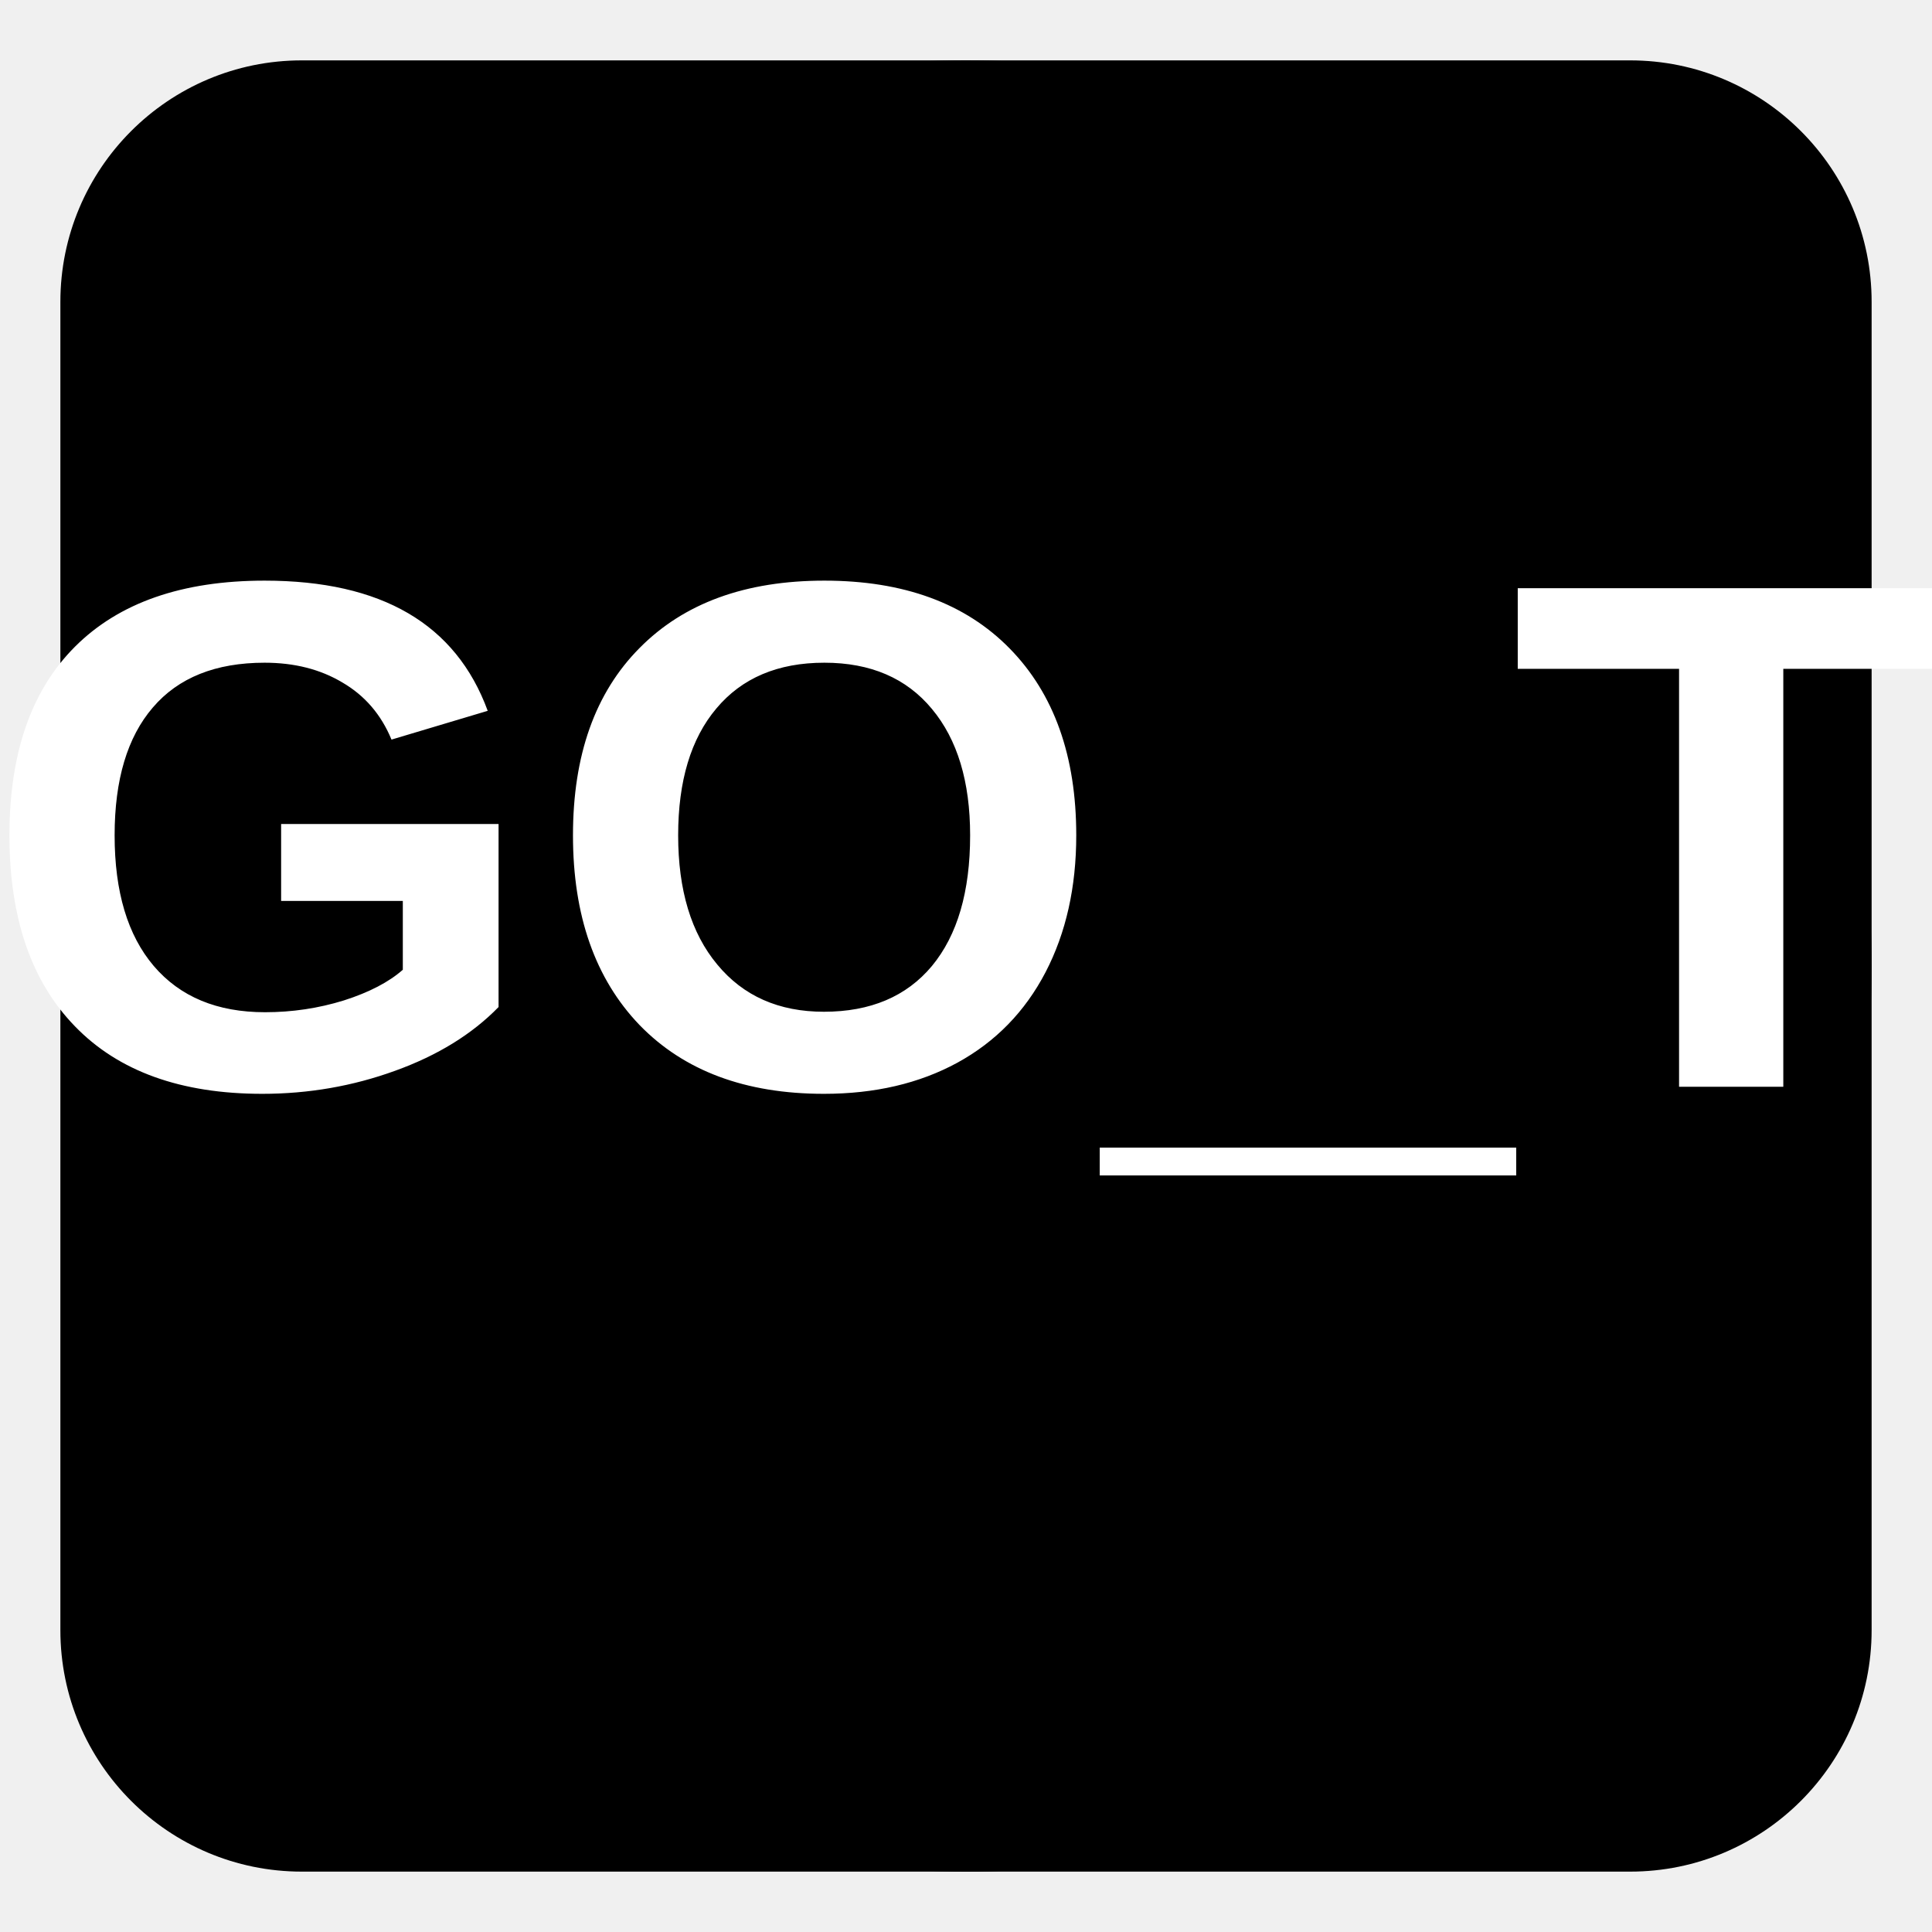
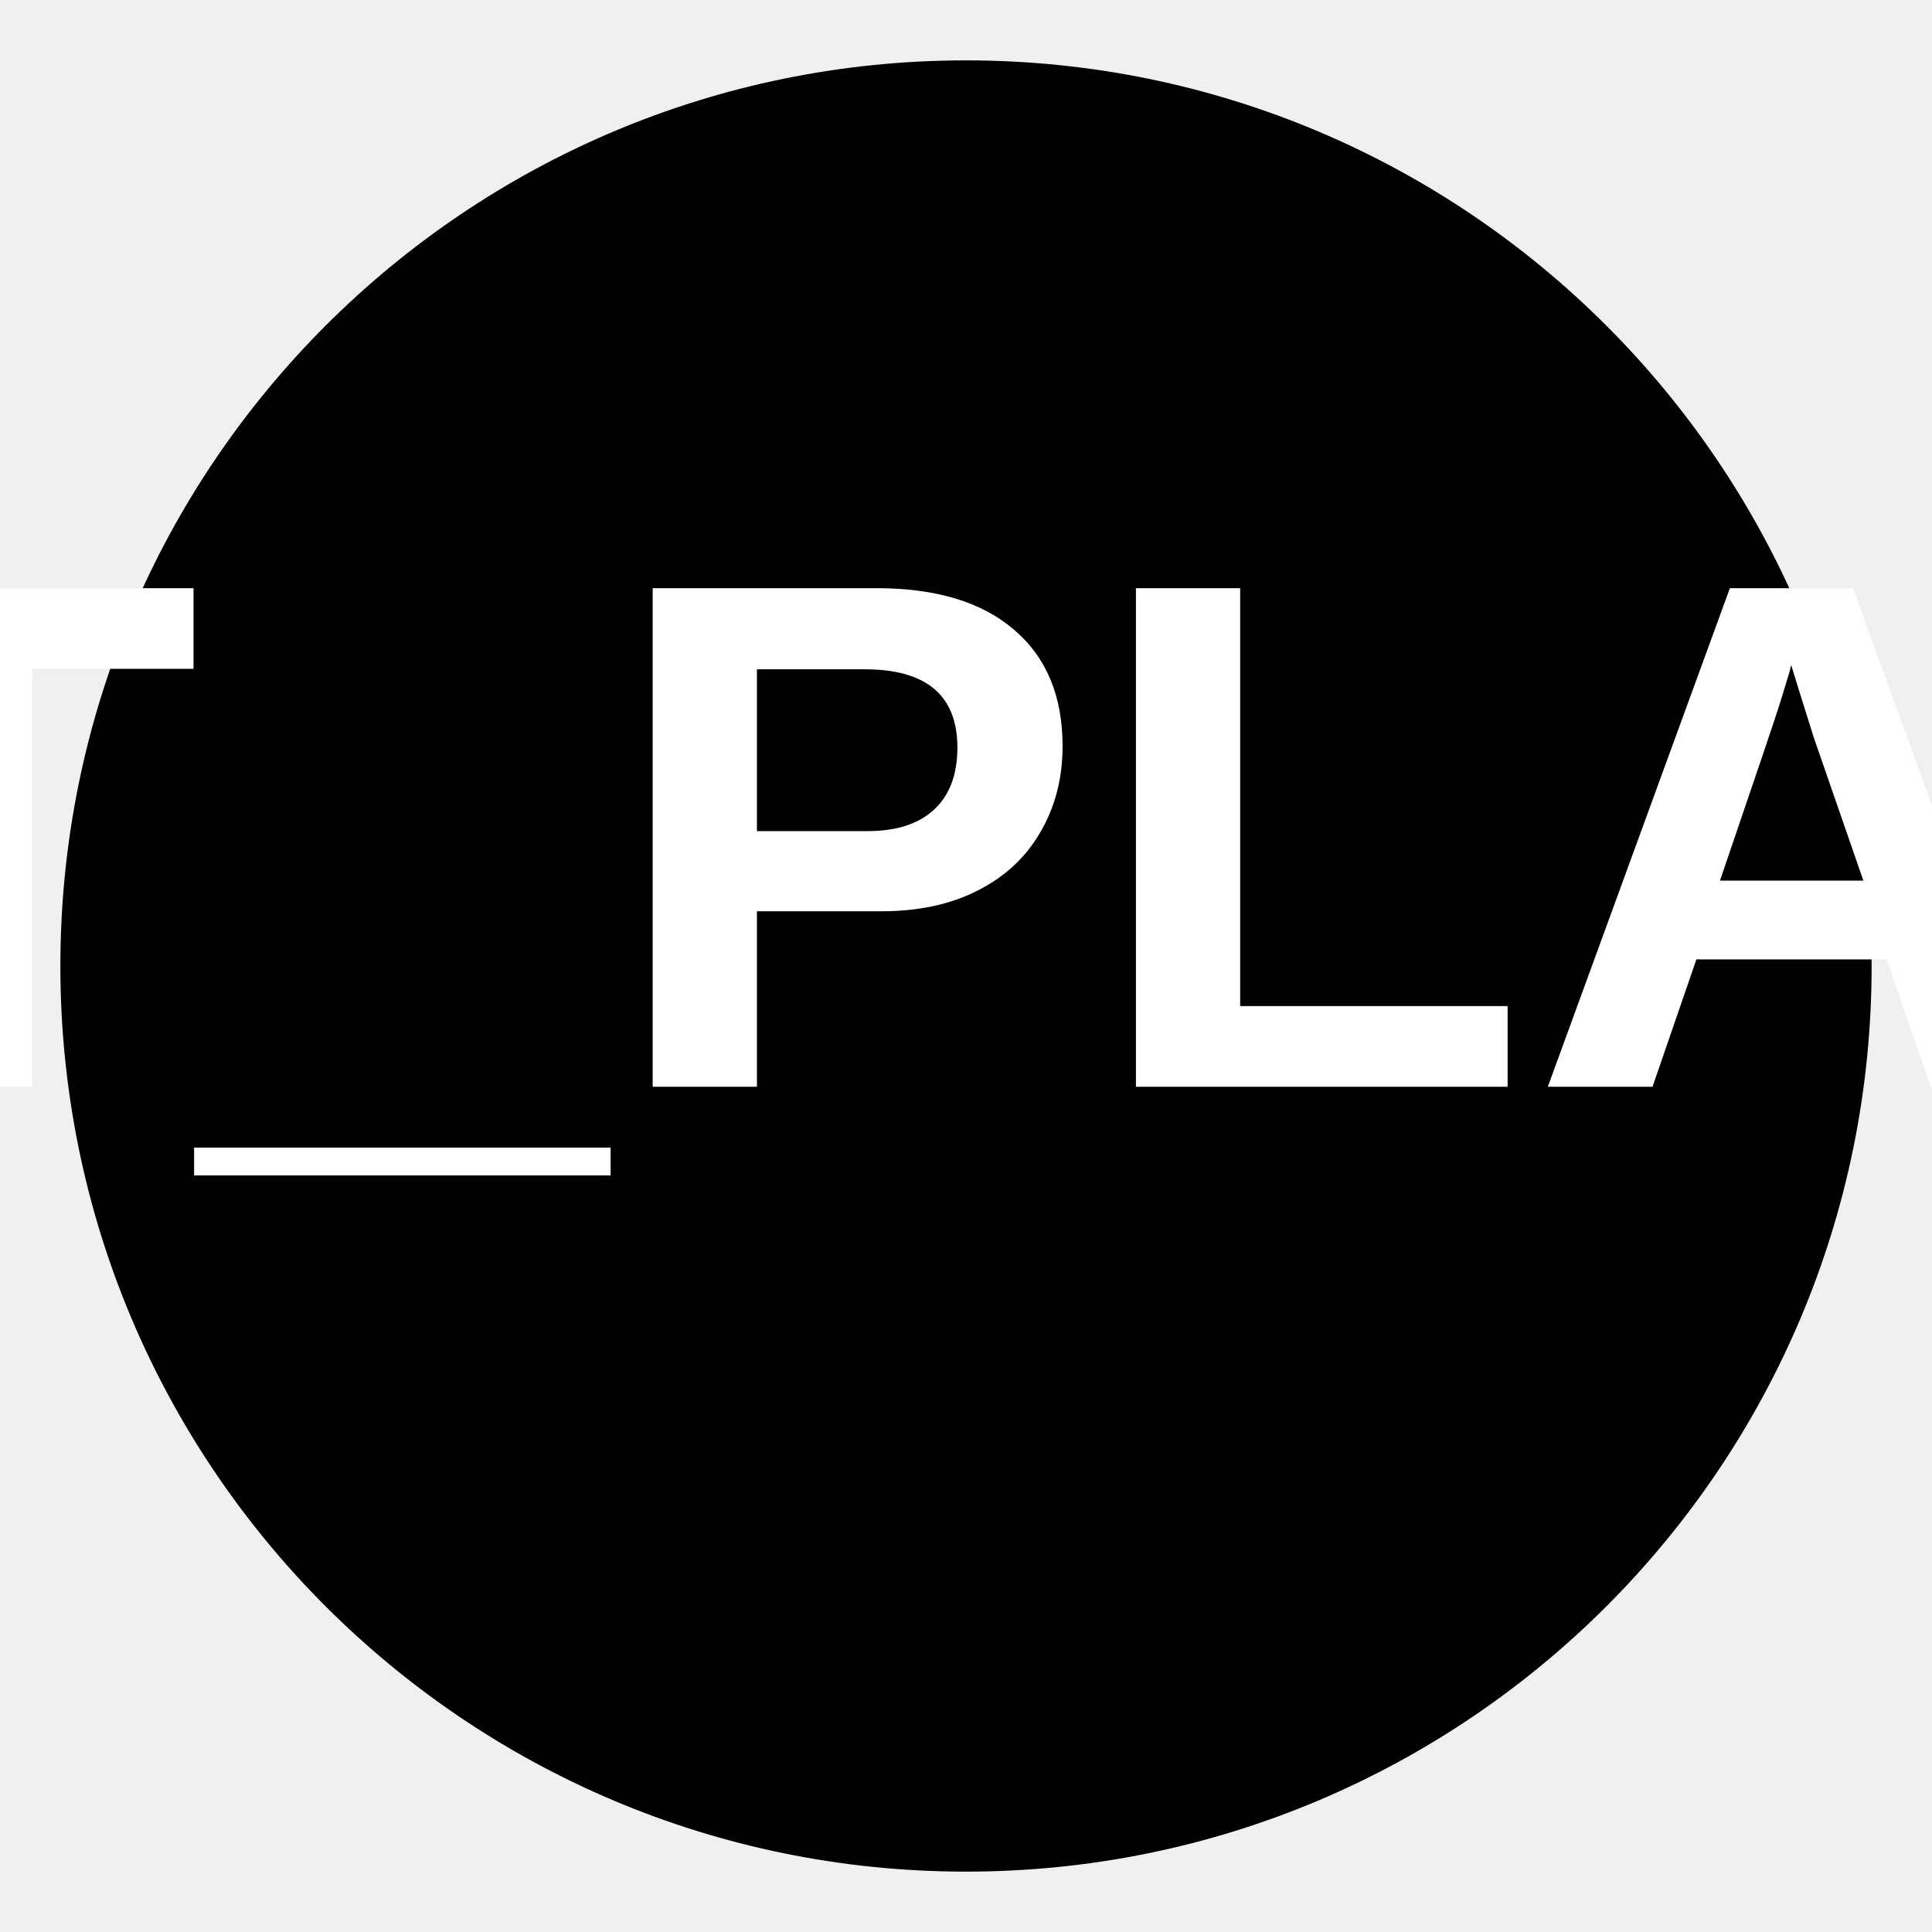
<svg xmlns="http://www.w3.org/2000/svg" width="64" height="64" viewBox="0 0 64 64" fill="none">
-     
-     {% if BACKGROUND_SHAPE == 'circle' %}
-     <circle cx="32" cy="32" r="30" fill="black" />
-     {% else %}
-     <rect x="2" y="2" width="60" height="60" rx="8" fill="black" />
-     {% endif %}
-     
-     
-     <text x="32" y="36" text-anchor="middle" font-family="Arial" font-weight="bold" font-size="24" fill="white">
-         ${LOGO_TEXT}
+   <circle cx="32" cy="32" r="30" fill="black" />
+   <text x="32" y="36" text-anchor="middle" font-family="Arial" font-weight="bold" font-size="24" fill="white">
+         LOGO_TEXT_PLACEHOLDER
    </text>
-   <circle cx="18" cy="44" r="2" fill="${PRIMARY_COLOR}" />
-   <circle cx="46" cy="44" r="2" fill="${SECONDARY_COLOR}" />
-   <path d="M20 44h24" stroke="url(#${DATASET_ID}-gradient)" stroke-width="2" />
+   <circle cx="18" cy="44" r="2" fill="PRIMARY_COLOR_PLACEHOLDER" />
+   <circle cx="46" cy="44" r="2" fill="SECONDARY_COLOR_PLACEHOLDER" />
+   <path d="M20 44h24" stroke="url(#DATASET_ID_PLACEHOLDER-gradient)" stroke-width="2" />
  <defs>
-     <linearGradient id="${DATASET_ID}-gradient" x1="20" y1="44" x2="44" y2="44" gradientUnits="userSpaceOnUse">
-       <stop offset="0%" stop-color="${PRIMARY_COLOR}" />
-       <stop offset="100%" stop-color="${SECONDARY_COLOR}" />
+     <linearGradient id="DATASET_ID_PLACEHOLDER-gradient" x1="20" y1="44" x2="44" y2="44" gradientUnits="userSpaceOnUse">
+       <stop offset="0%" stop-color="PRIMARY_COLOR_PLACEHOLDER" />
+       <stop offset="100%" stop-color="SECONDARY_COLOR_PLACEHOLDER" />
    </linearGradient>
  </defs>
</svg>
